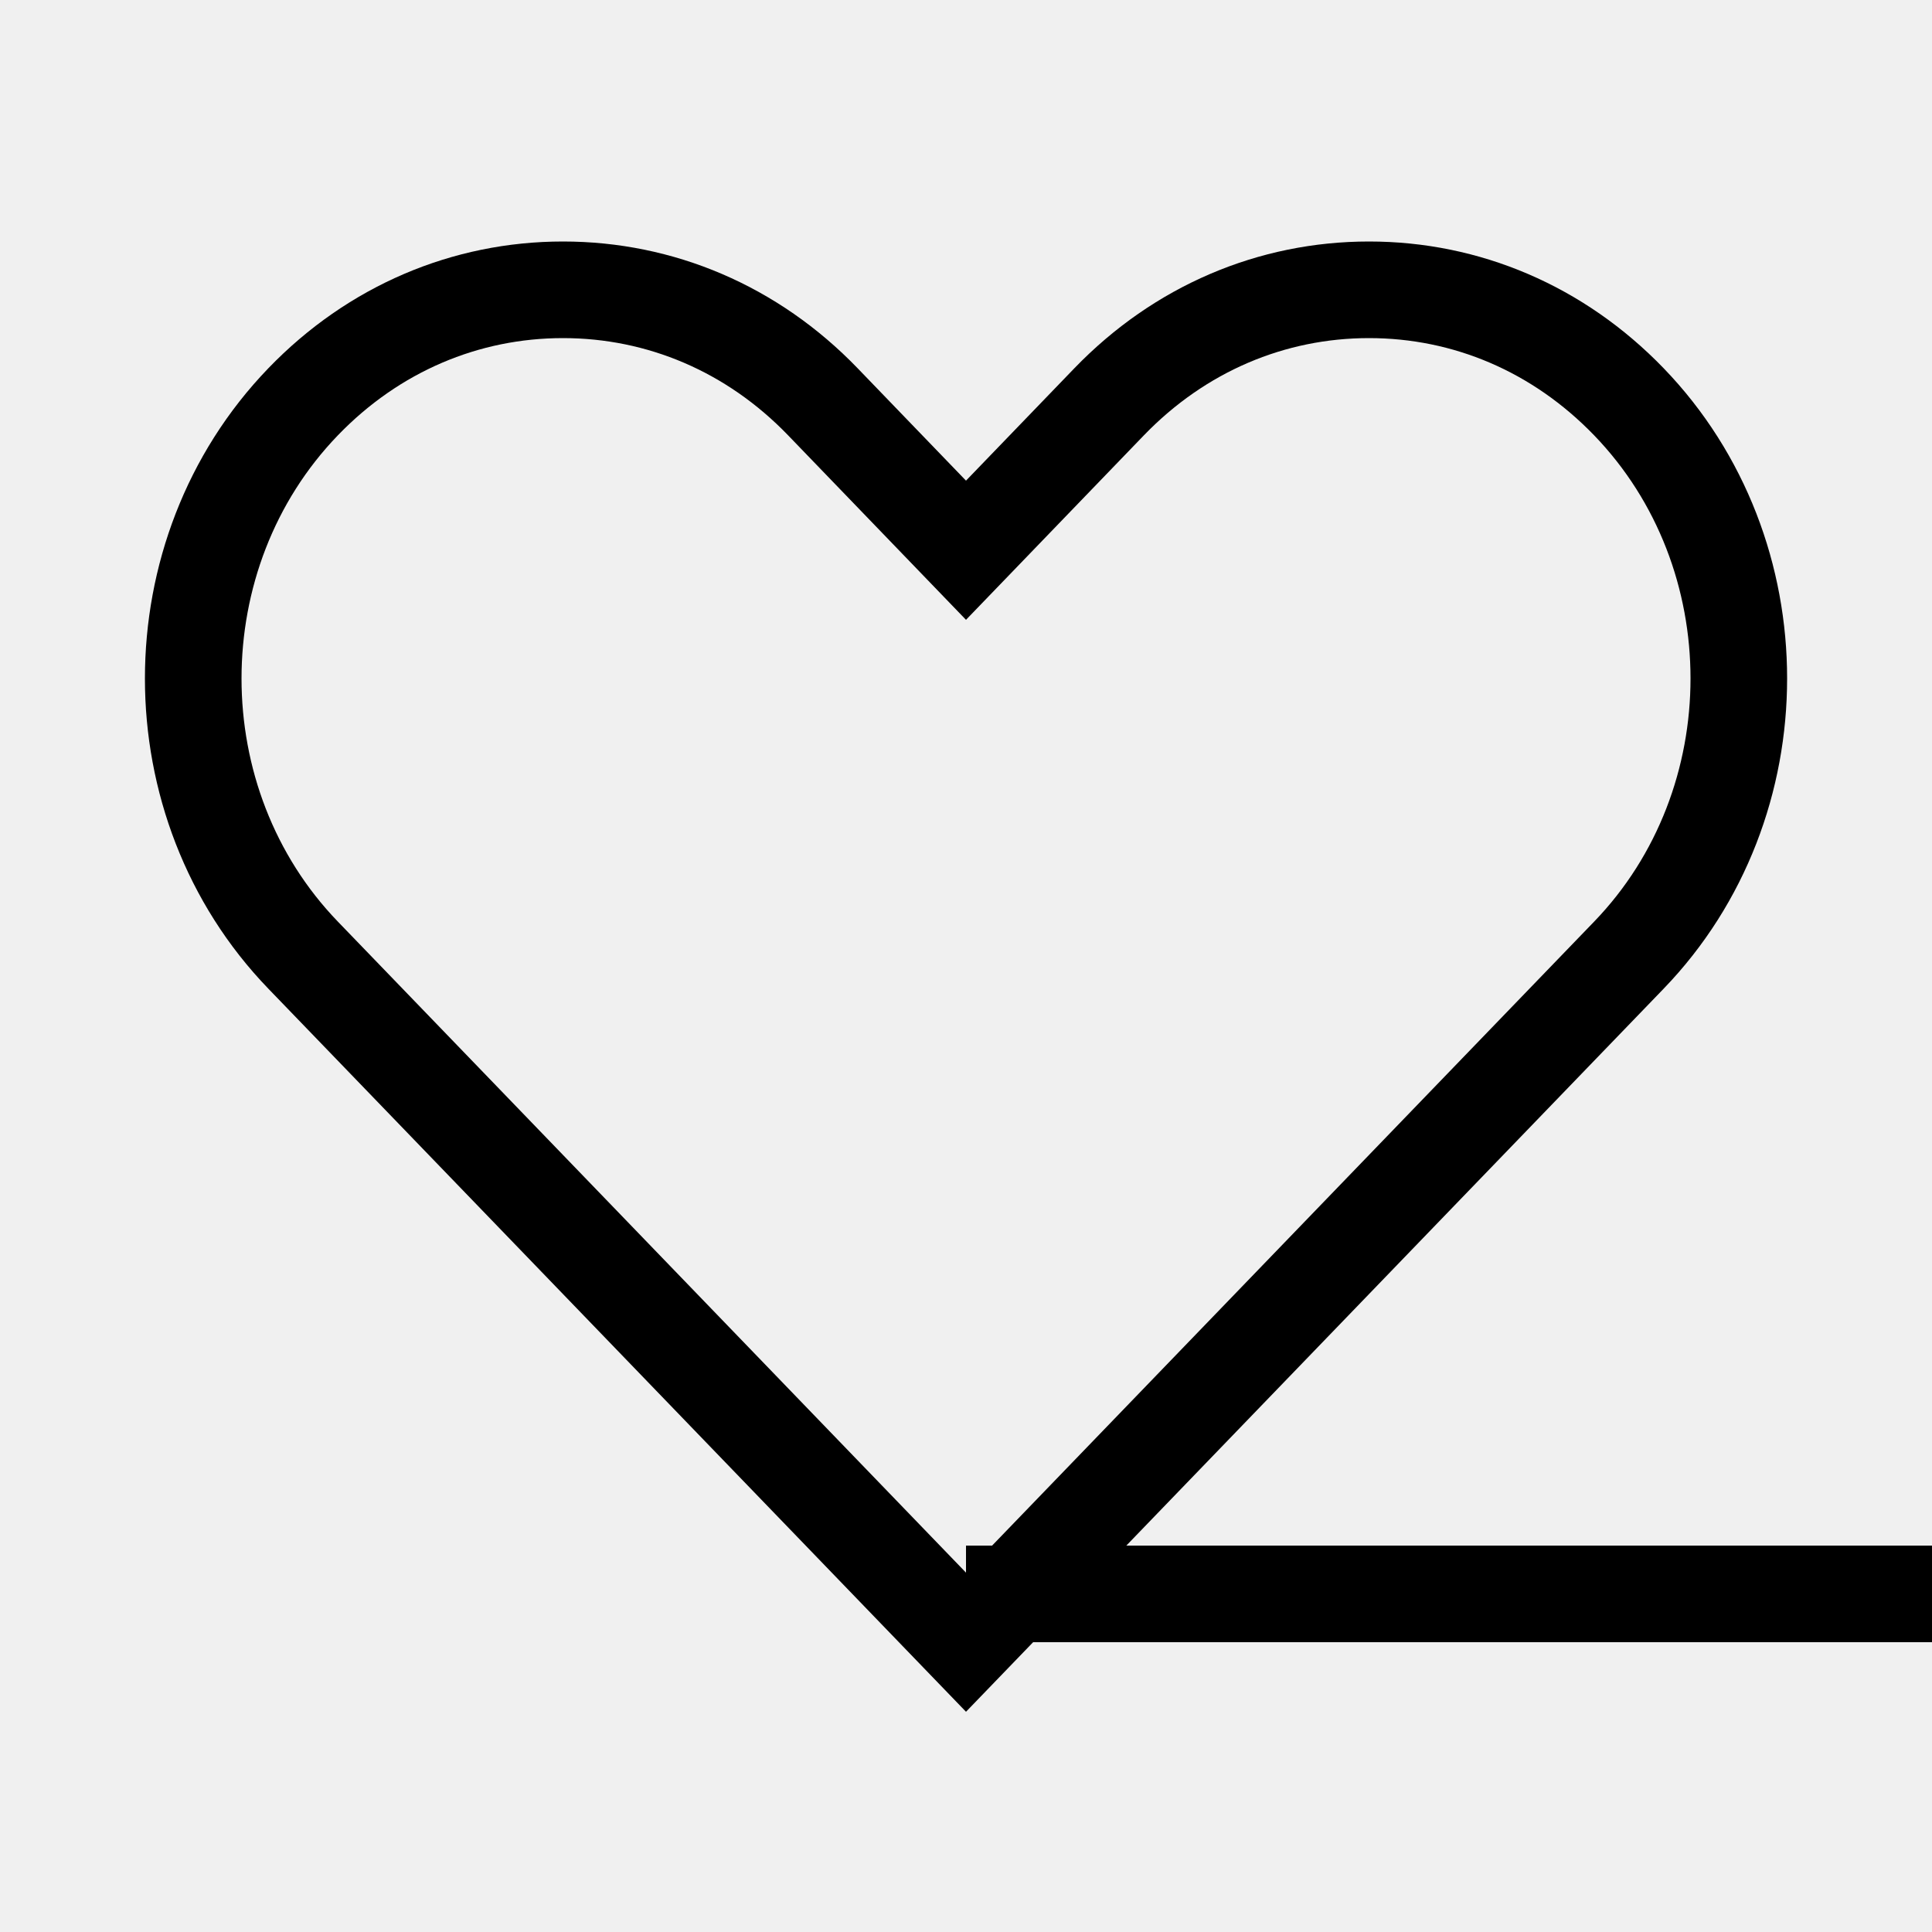
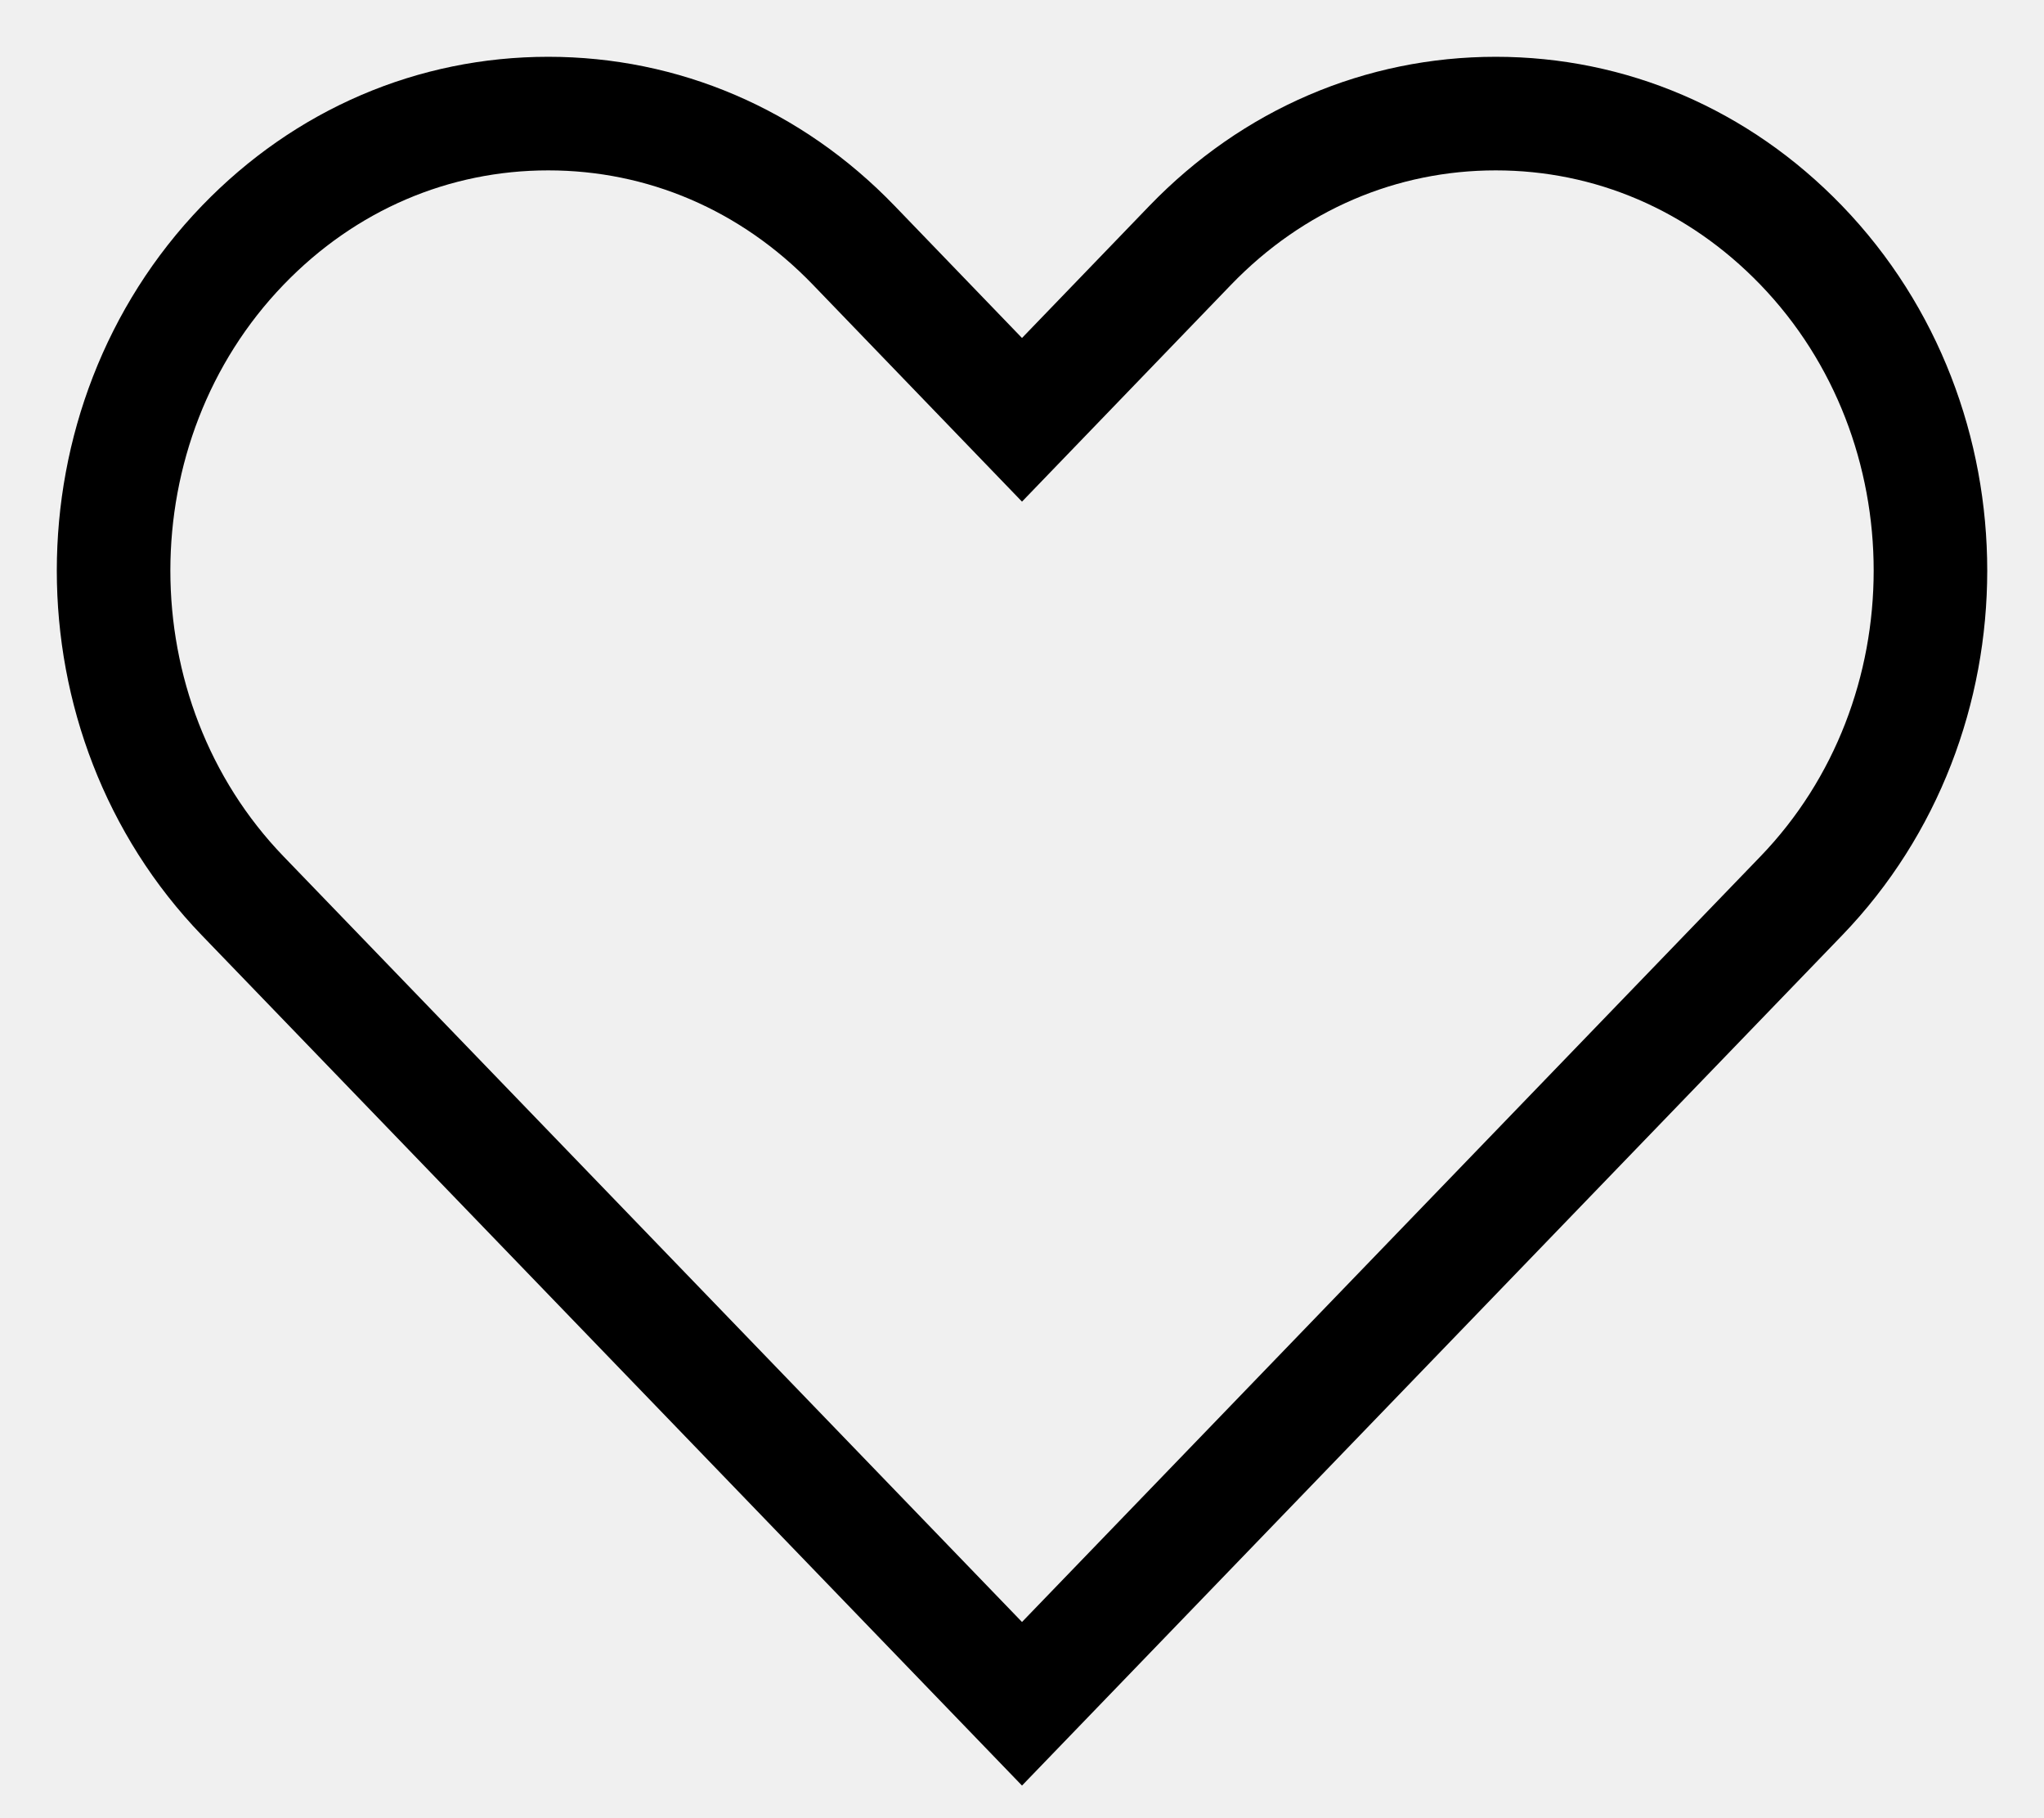
- <svg xmlns="http://www.w3.org/2000/svg" width="20" height="20" viewBox="0 0 20 20" fill="none">
-   <g clip-path="url(#clip0)">
-     <path fill-rule="evenodd" clip-rule="evenodd" d="M16.862 4.159C16.132 3.403 15.181 3 14.172 3C13.164 3 12.212 3.403 11.482 4.159L10 5.696L8.518 4.159C7.789 3.403 6.837 3 5.828 3C4.82 3 3.867 3.403 3.138 4.159C1.621 5.732 1.621 8.316 3.138 9.888L10 17L16.862 9.888C18.379 8.316 18.38 5.732 16.862 4.159Z" stroke="black" />
-     <line x1="10" y1="16.5" x2="39" y2="16.5" stroke="black" />
-   </g>
-   <defs>
-     <clipPath id="clip0">
-       <rect width="20" height="20" fill="white" />
-     </clipPath>
-   </defs>
+ <svg xmlns="http://www.w3.org/2000/svg" width="18" height="16" viewBox="0 0 18 16" fill="none">
+   <path fill-rule="evenodd" clip-rule="evenodd" d="M15.862 2.159C15.132 1.403 14.181 1 13.172 1C12.164 1 11.212 1.403 10.482 2.159L9 3.696L7.518 2.159C6.789 1.403 5.837 1 4.828 1C3.82 1 2.867 1.403 2.138 2.159C0.621 3.732 0.621 6.316 2.138 7.888L9 15L15.862 7.888C17.379 6.316 17.38 3.732 15.862 2.159Z" stroke="black" />
</svg>
